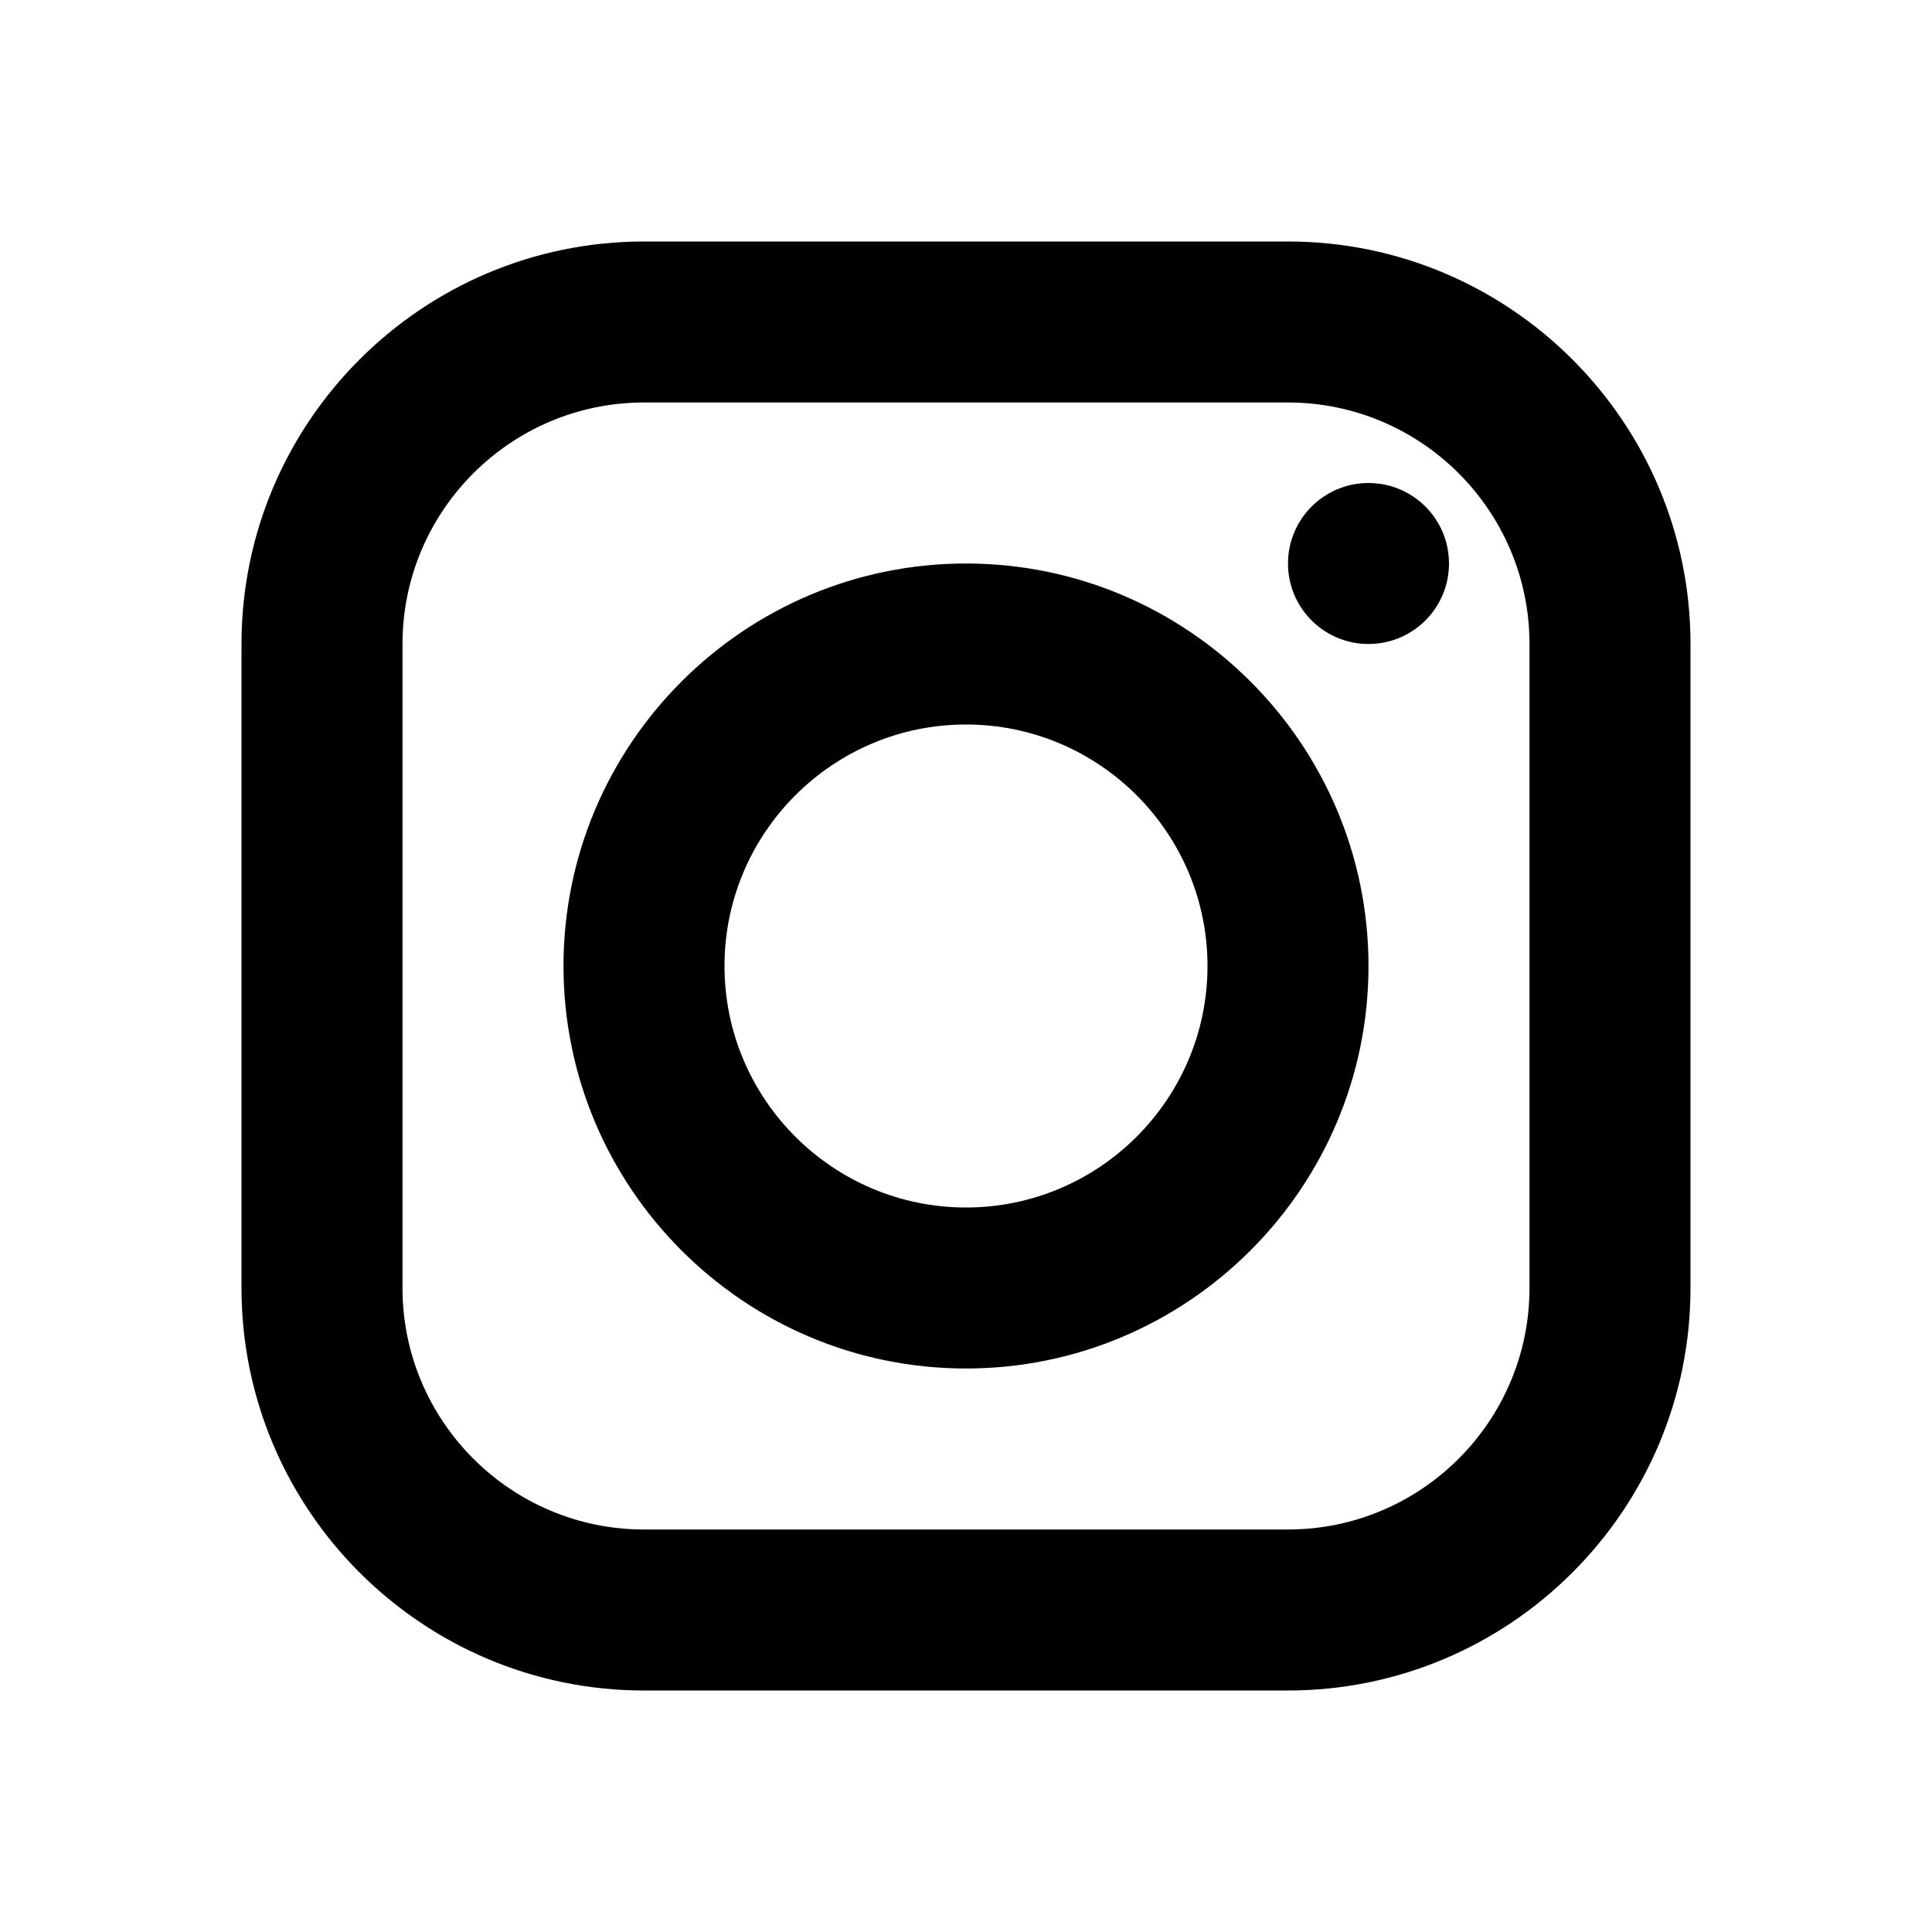
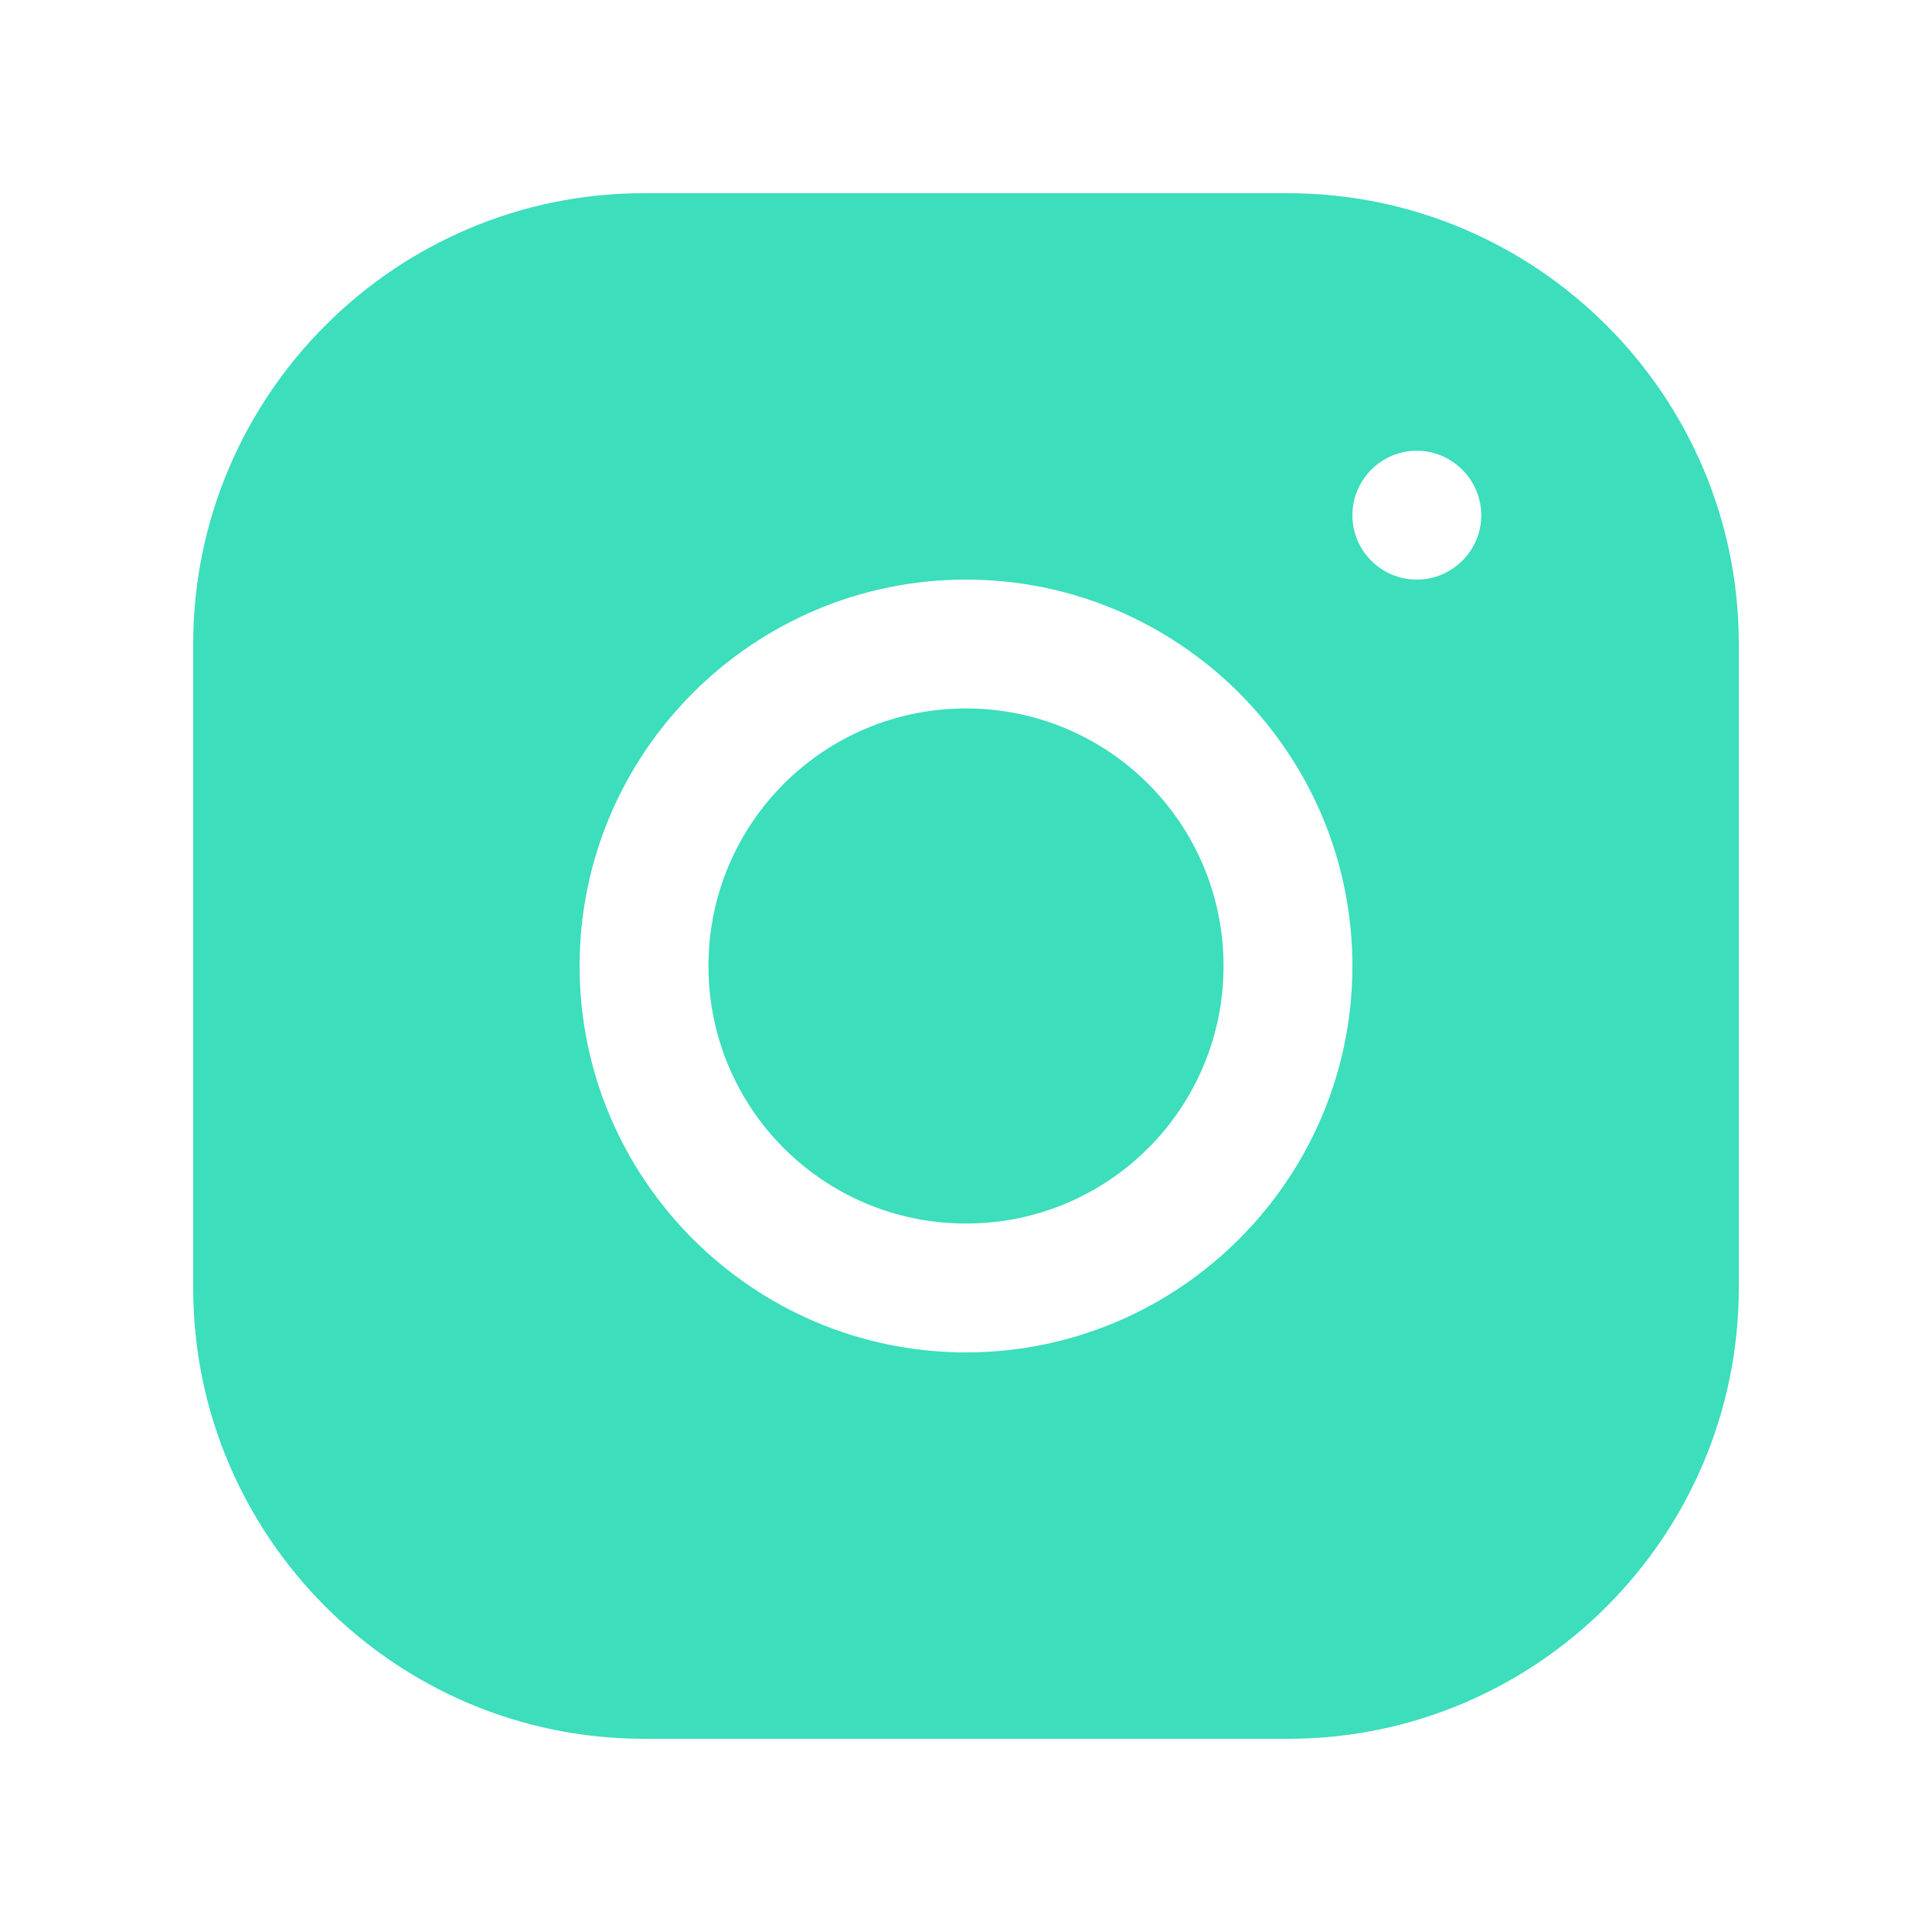
- <svg xmlns="http://www.w3.org/2000/svg" fill="#000000" viewBox="0 0 24 24" width="35px" height="35px">
-   <path d="M 8 3 C 5.243 3 3 5.243 3 8 L 3 16 C 3 18.757 5.243 21 8 21 L 16 21 C 18.757 21 21 18.757 21 16 L 21 8 C 21 5.243 18.757 3 16 3 L 8 3 z M 8 5 L 16 5 C 17.654 5 19 6.346 19 8 L 19 16 C 19 17.654 17.654 19 16 19 L 8 19 C 6.346 19 5 17.654 5 16 L 5 8 C 5 6.346 6.346 5 8 5 z M 17 6 A 1 1 0 0 0 16 7 A 1 1 0 0 0 17 8 A 1 1 0 0 0 18 7 A 1 1 0 0 0 17 6 z M 12 7 C 9.243 7 7 9.243 7 12 C 7 14.757 9.243 17 12 17 C 14.757 17 17 14.757 17 12 C 17 9.243 14.757 7 12 7 z M 12 9 C 13.654 9 15 10.346 15 12 C 15 13.654 13.654 15 12 15 C 10.346 15 9 13.654 9 12 C 9 10.346 10.346 9 12 9 z" />
+ <svg xmlns="http://www.w3.org/2000/svg" width="40px" height="40px" viewBox="0 0 40 40" version="1.1">
+   <g id="surface1">
+     <path style=" stroke:none;fill-rule:nonzero;fill:rgb(23.529%,87.059%,73.725%);fill-opacity:1;" d="M 13.328 4 C 8.188 4 4 8.188 4 13.332 L 4 26.668 C 4 31.812 8.188 36 13.332 36 L 26.668 36 C 31.812 36 36 31.812 36 26.66 L 36 13.328 C 36 8.188 31.812 4 26.66 4 Z M 29.332 9.332 C 30.066 9.332 30.668 9.934 30.668 10.668 C 30.668 11.402 30.066 12 29.332 12 C 28.598 12 28 11.402 28 10.668 C 28 9.934 28.598 9.332 29.332 9.332 Z M 20 12 C 24.41 12 28 15.59 28 20 C 28 24.41 24.41 28 20 28 C 15.59 28 12 24.41 12 20 C 12 15.59 15.59 12 20 12 Z M 20 14.668 C 17.051 14.668 14.668 17.051 14.668 20 C 14.668 22.949 17.051 25.332 20 25.332 C 22.949 25.332 25.332 22.949 25.332 20 C 25.332 17.051 22.949 14.668 20 14.668 Z M 20 14.668 " />
+   </g>
</svg>
